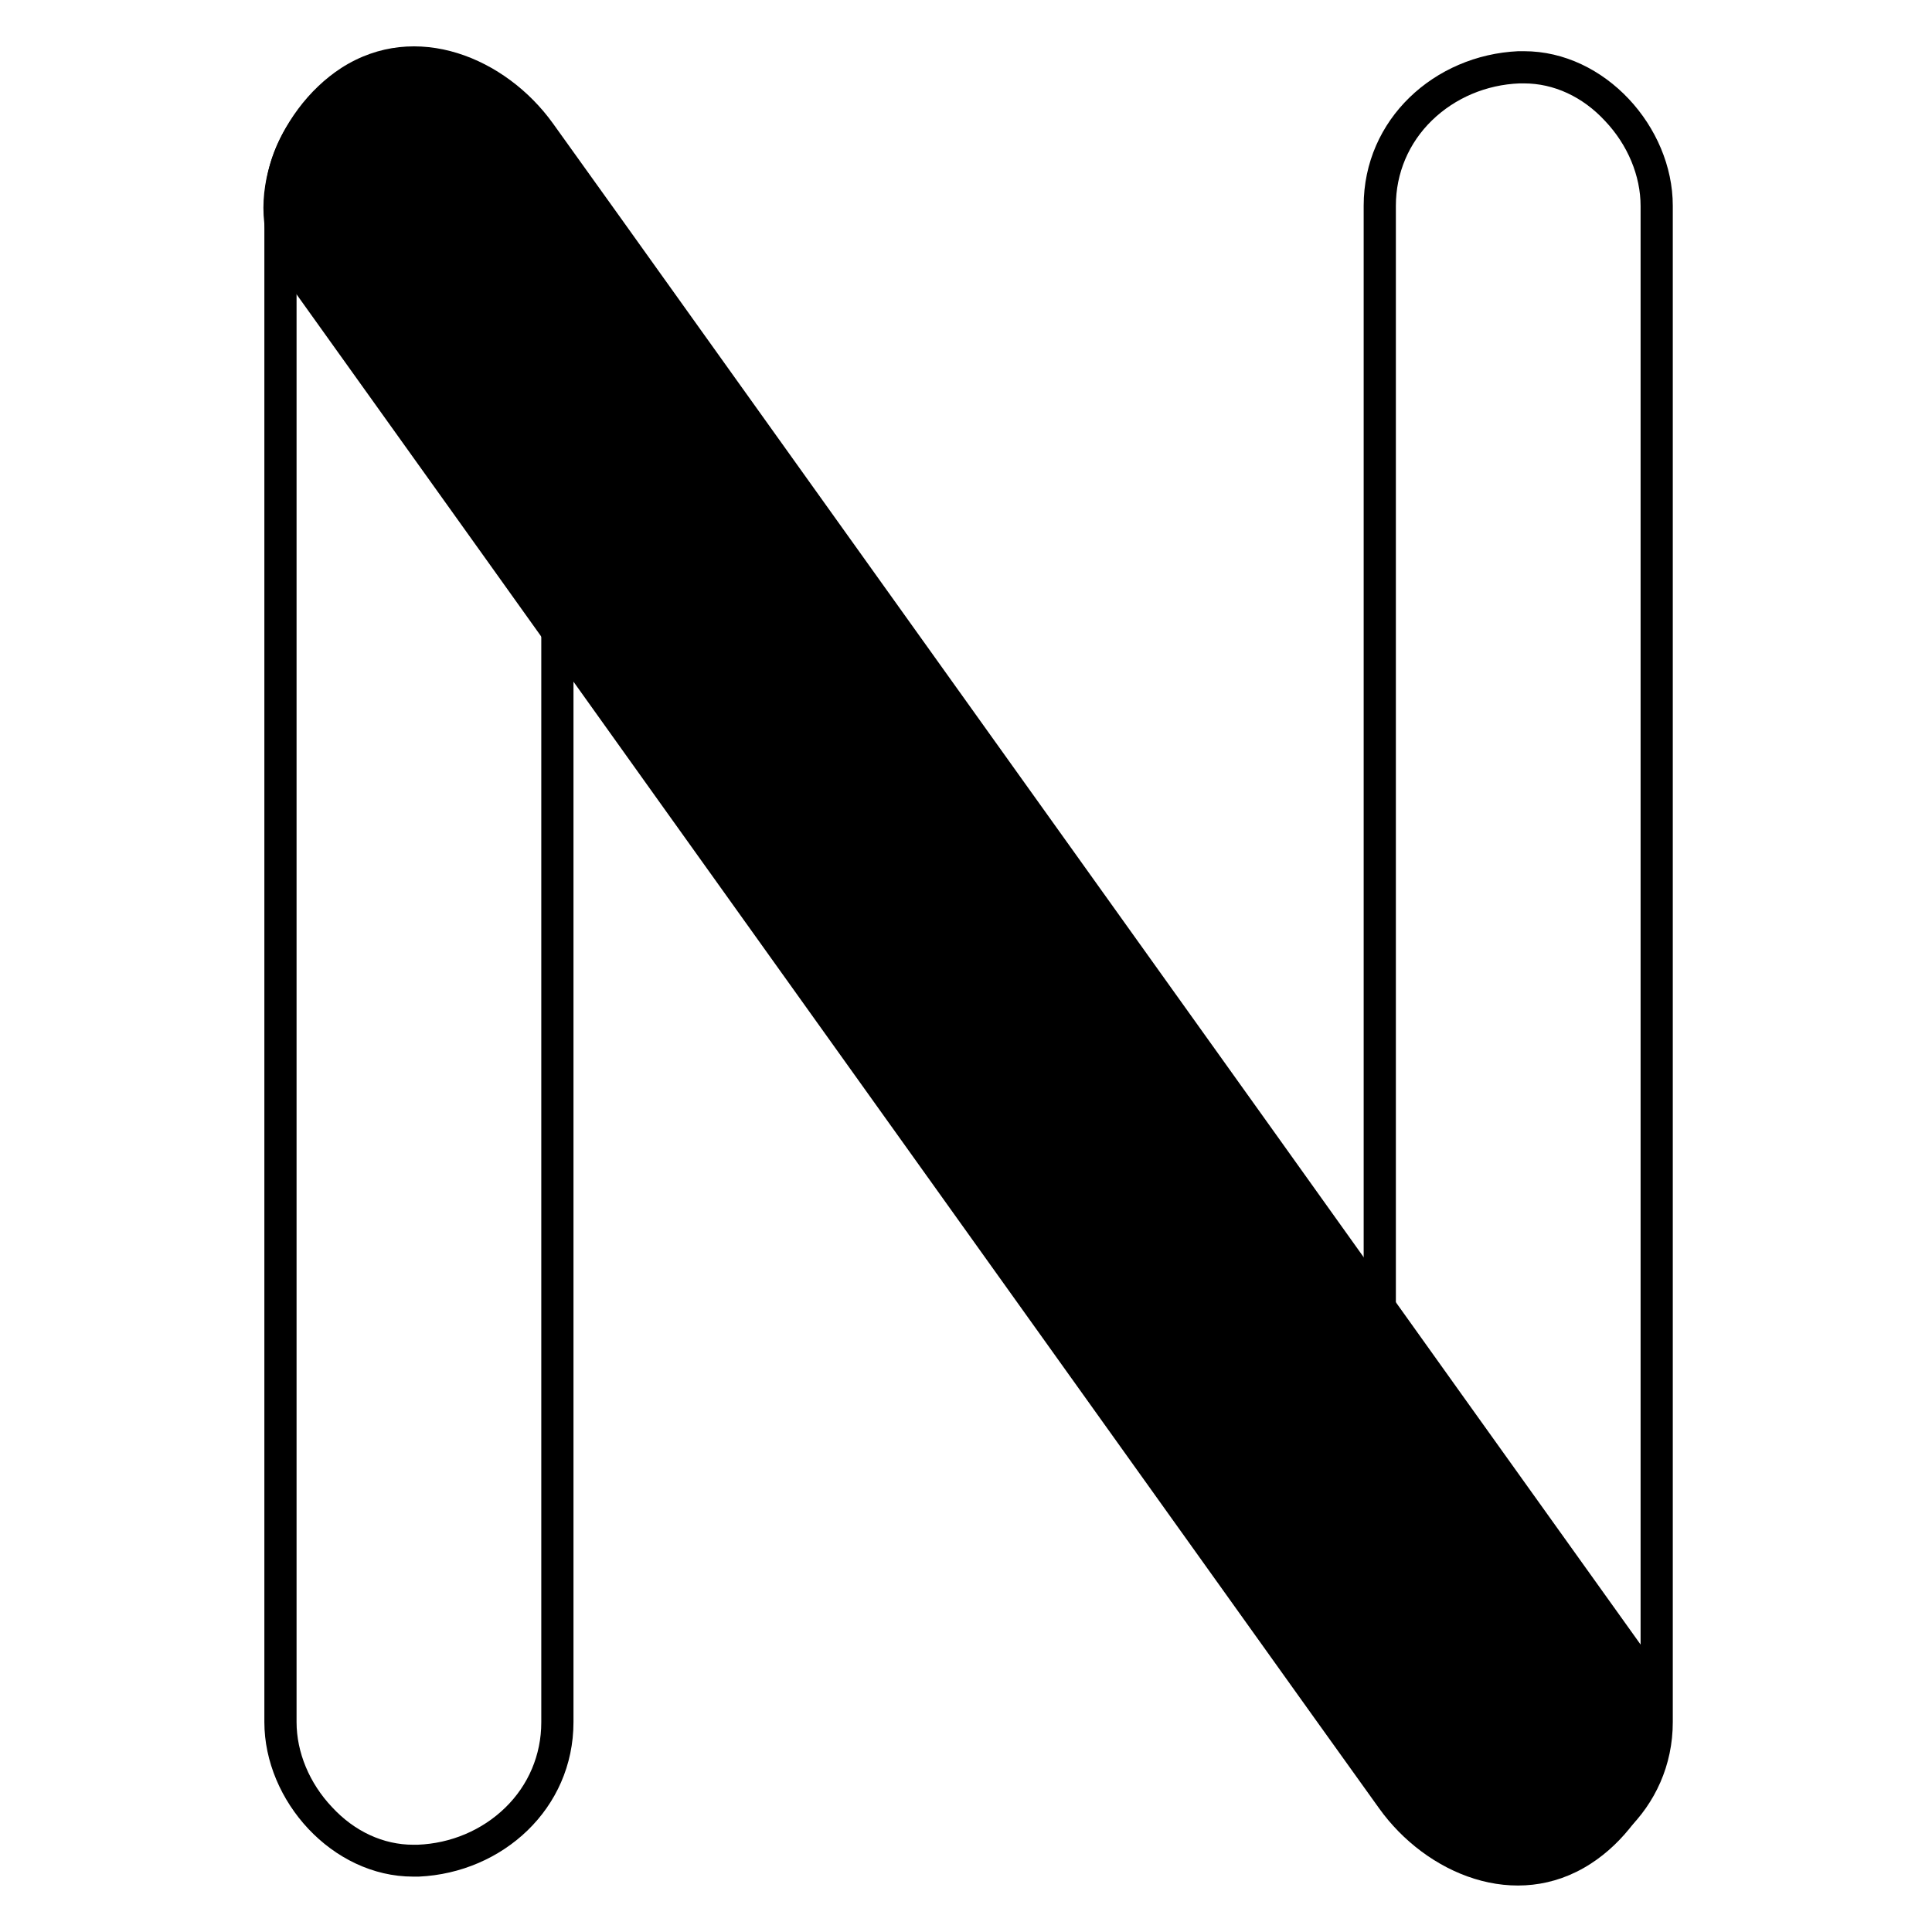
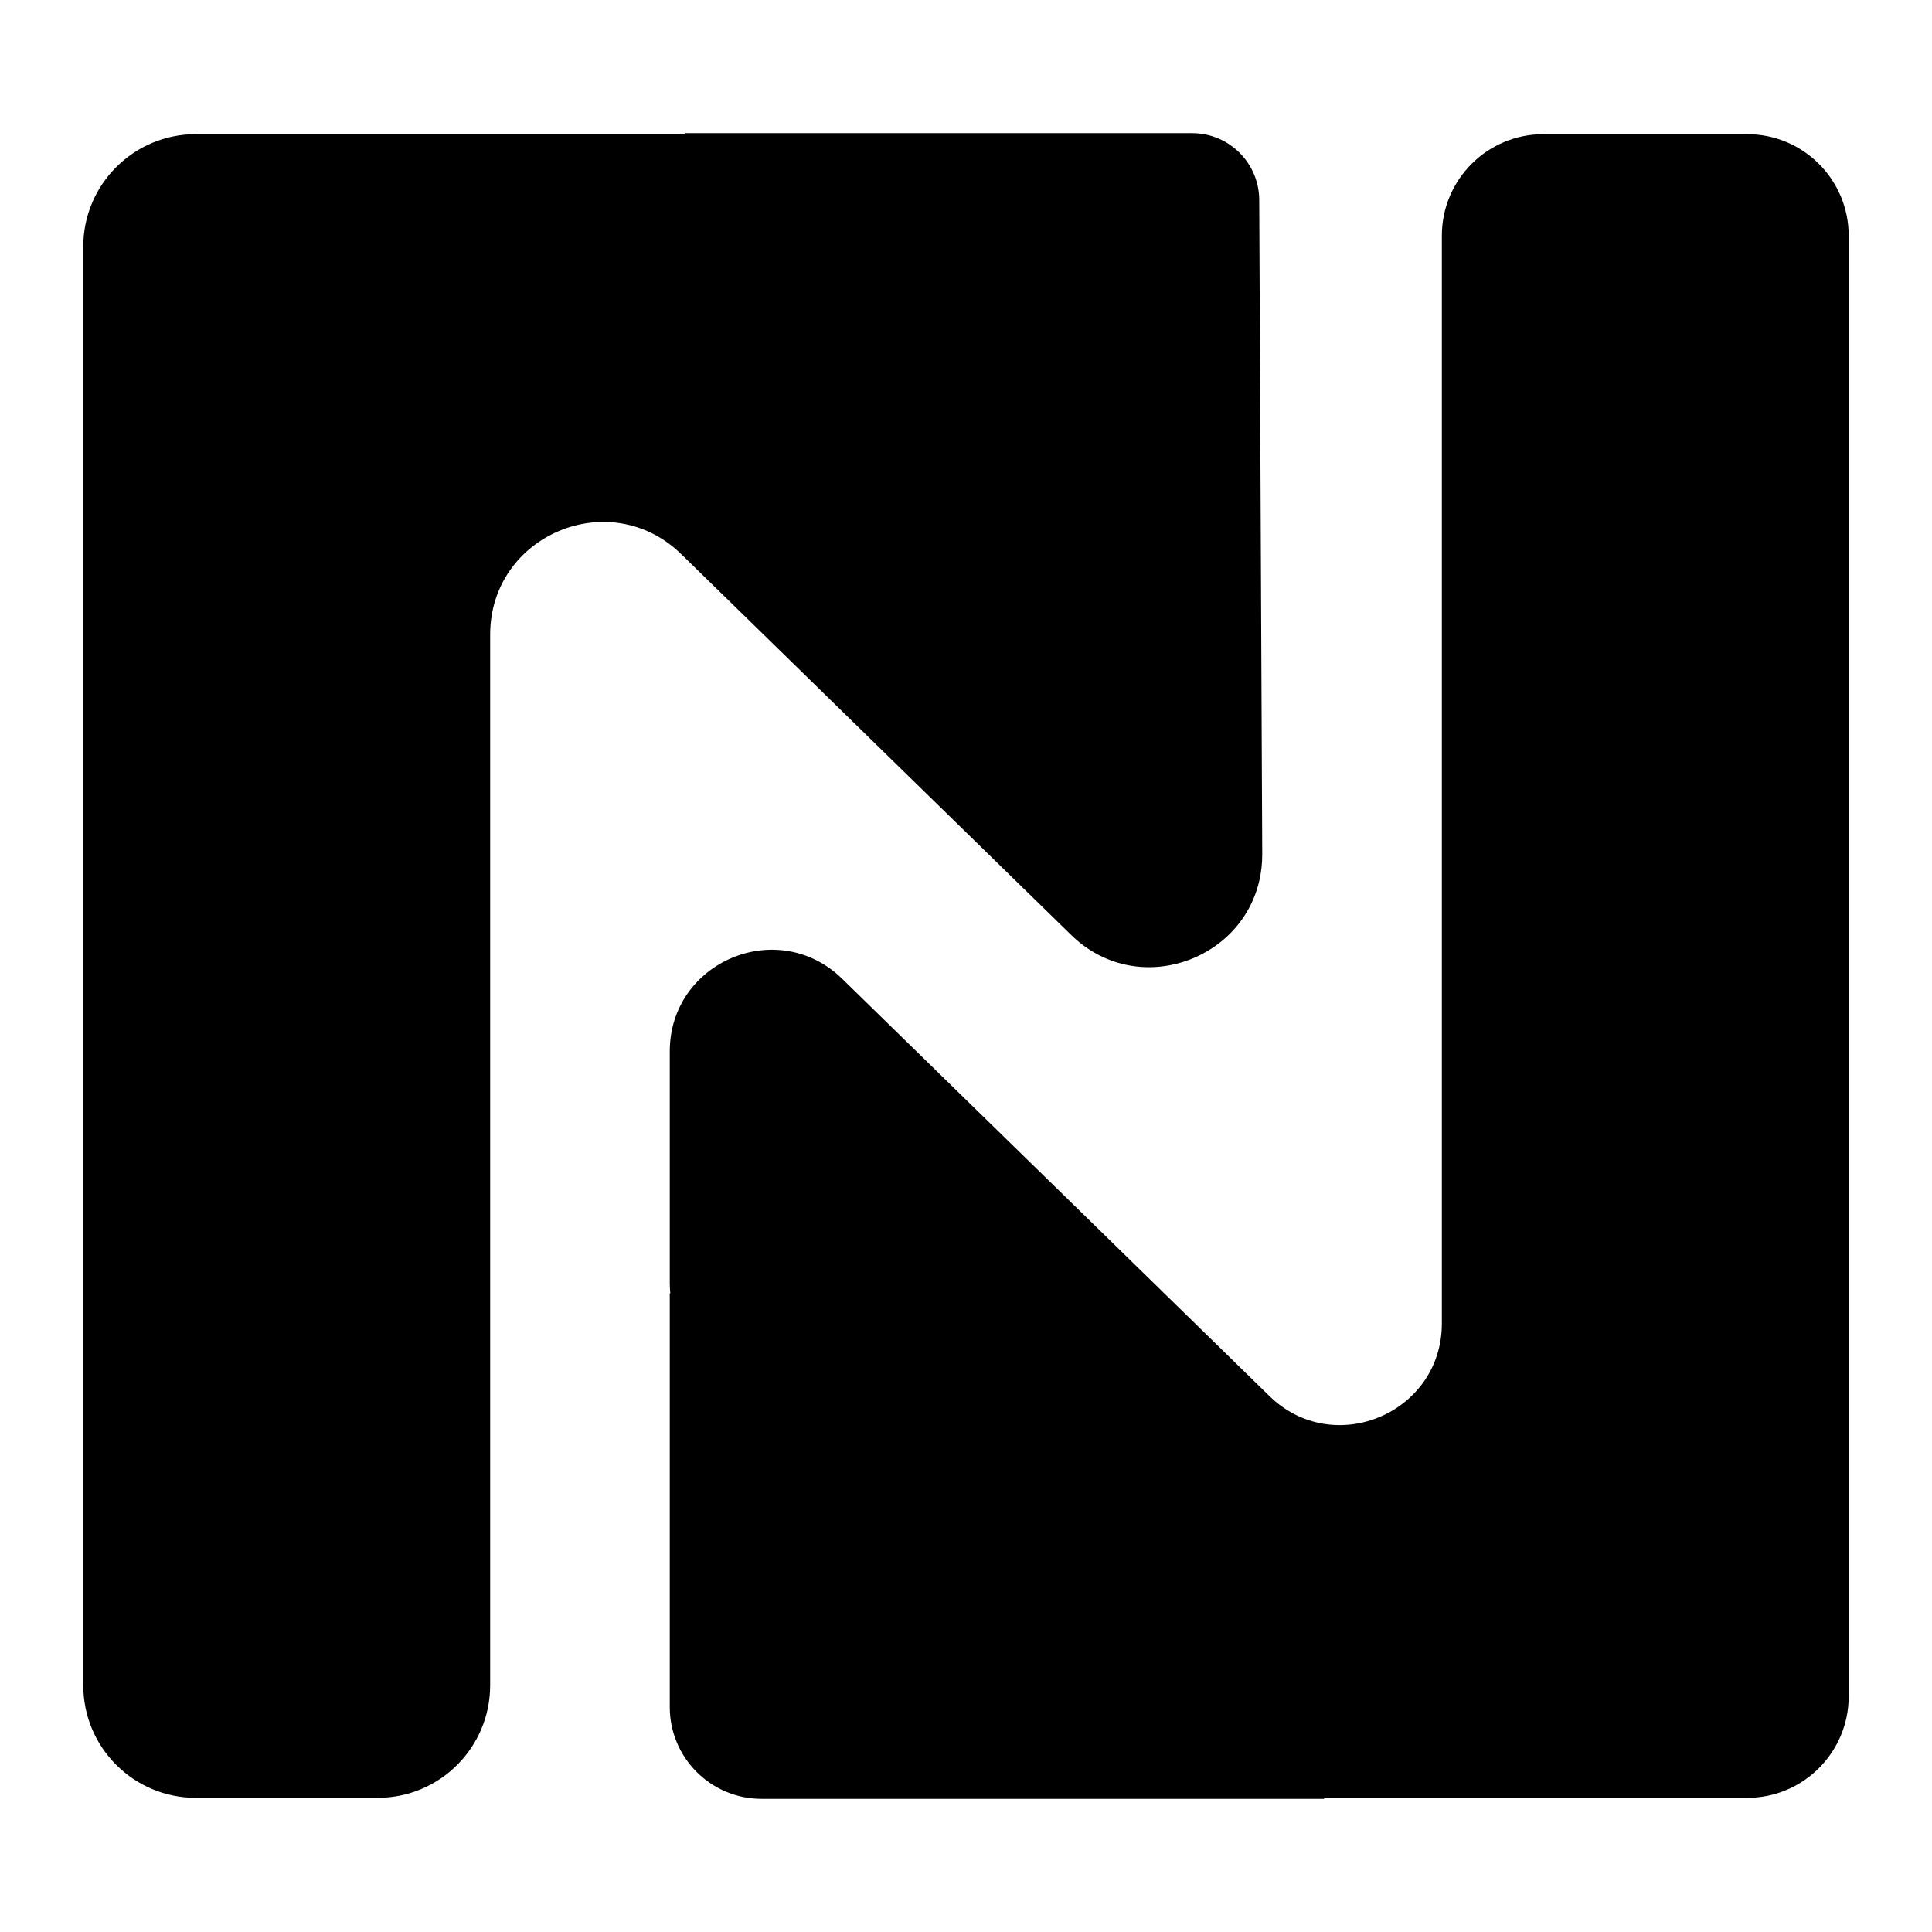
- <svg xmlns="http://www.w3.org/2000/svg" version="1.1" x="0px" y="0px" viewBox="0 0 600 600" style="enable-background:new 0 0 600 600;" xml:space="preserve">
-   <g id="Layer_1">
- </g>
-   <g id="Layer_2">
-     <g>
-       <g>
-         <path d="M131.9,25.9c9.2,0,18.2,4.1,25.2,11.7c7,7.4,11,17,11,26.4v58.5v253.5v158.9c0,10.1-4,19.5-11.2,26.5     c-7.2,7-16.9,11.1-27.2,11.5c-0.4,0-0.9,0-1.4,0c-9.2,0-18.2-4.1-25.2-11.7c-7-7.4-11-17-11-26.4v-58.5V222.8V63.9     c0-10.1,4-19.5,11.2-26.5c7.2-7,16.9-11.1,27.2-11.5C131,25.9,131.4,25.9,131.9,25.9 M131.9,15.9c-0.6,0-1.2,0-1.8,0     c-26,1.2-48,21.1-48,48c0,53,0,105.9,0,158.9c0,84.5,0,169,0,253.5c0,19.5,0,39,0,58.5c0,24.5,21.1,48,46.2,48c0.6,0,1.2,0,1.8,0     c26-1.2,48-21.1,48-48c0-53,0-105.9,0-158.9c0-84.5,0-169,0-253.5c0-19.5,0-39,0-58.5C178.1,39.4,157,15.9,131.9,15.9L131.9,15.9     z" />
-       </g>
-     </g>
-     <g>
-       <g>
-         <path d="M473.3,25.9c9.2,0,18.2,4.1,25.2,11.7c7,7.4,11,17,11,26.4v58.5v253.5v158.9c0,10.1-4,19.5-11.2,26.5     c-7.2,7-16.9,11.1-27.2,11.5c-0.4,0-0.9,0-1.4,0c-9.2,0-18.2-4.1-25.2-11.7c-7-7.4-11-17-11-26.4v-58.5V222.8V63.9     c0-10.1,4-19.5,11.2-26.5c7.2-7,16.9-11.1,27.2-11.5C472.4,25.9,472.8,25.9,473.3,25.9 M473.3,15.9c-0.6,0-1.2,0-1.8,0     c-26,1.2-48,21.1-48,48c0,53,0,105.9,0,158.9c0,84.5,0,169,0,253.5c0,19.5,0,39,0,58.5c0,24.5,21.1,48,46.2,48c0.6,0,1.2,0,1.8,0     c26-1.2,48-21.1,48-48c0-53,0-105.9,0-158.9c0-84.5,0-169,0-253.5c0-19.5,0-39,0-58.5C519.5,39.4,498.4,15.9,473.3,15.9     L473.3,15.9z" />
-       </g>
-     </g>
-     <g>
-       <path d="M88.8,86.8c38.3,53.5,76.6,107.1,114.8,160.6c61,85.3,121.9,170.5,182.9,255.8c13.9,19.5,27.9,39,41.8,58.4    c14.6,20.4,42.5,32.2,65.7,17.2c20.2-13,32.8-43.8,17.2-65.7c-38.3-53.5-76.6-107.1-114.8-160.6c-61-85.3-121.9-170.5-182.9-255.8    c-13.9-19.5-27.9-39-41.8-58.4C157.1,18,129.2,6.2,106,21.1C85.8,34.2,73.2,65,88.8,86.8L88.8,86.8z" />
-     </g>
-   </g>
+ <svg xmlns="http://www.w3.org/2000/svg" id="Layer_1" data-name="Layer 1" viewBox="0 0 1080 1080">
+   <path d="M703.92,111.94a37.5,37.5,0,0,0-37.5-37.51H382.75l.43.56H109.43a62.88,62.88,0,0,0-62.88,62.88V942.13A62.88,62.88,0,0,0,109.43,1005H211.16A62.88,62.88,0,0,0,274,942.13V354.77c0-55.66,67-83.87,106.82-45L598.78,522.65c36.11,35.27,94.56,15.36,105.14-30.16h0a65.21,65.21,0,0,0,1.68-14.82Z" />
+   <path d="M976.7,75h-114A56.75,56.75,0,0,0,806,131.74V739.79c0,50.23-60.46,75.7-96.4,40.6L470.8,547.17c-35.94-35.1-96.4-9.63-96.4,40.6V717.22a55.67,55.67,0,0,0,.32,5.93l-.32-.24V954.25a51.32,51.32,0,0,0,51.32,51.32H740.4l-.72-.56h237a56.75,56.75,0,0,0,56.75-56.75V131.74A56.75,56.75,0,0,0,976.7,75Z" />
</svg>
